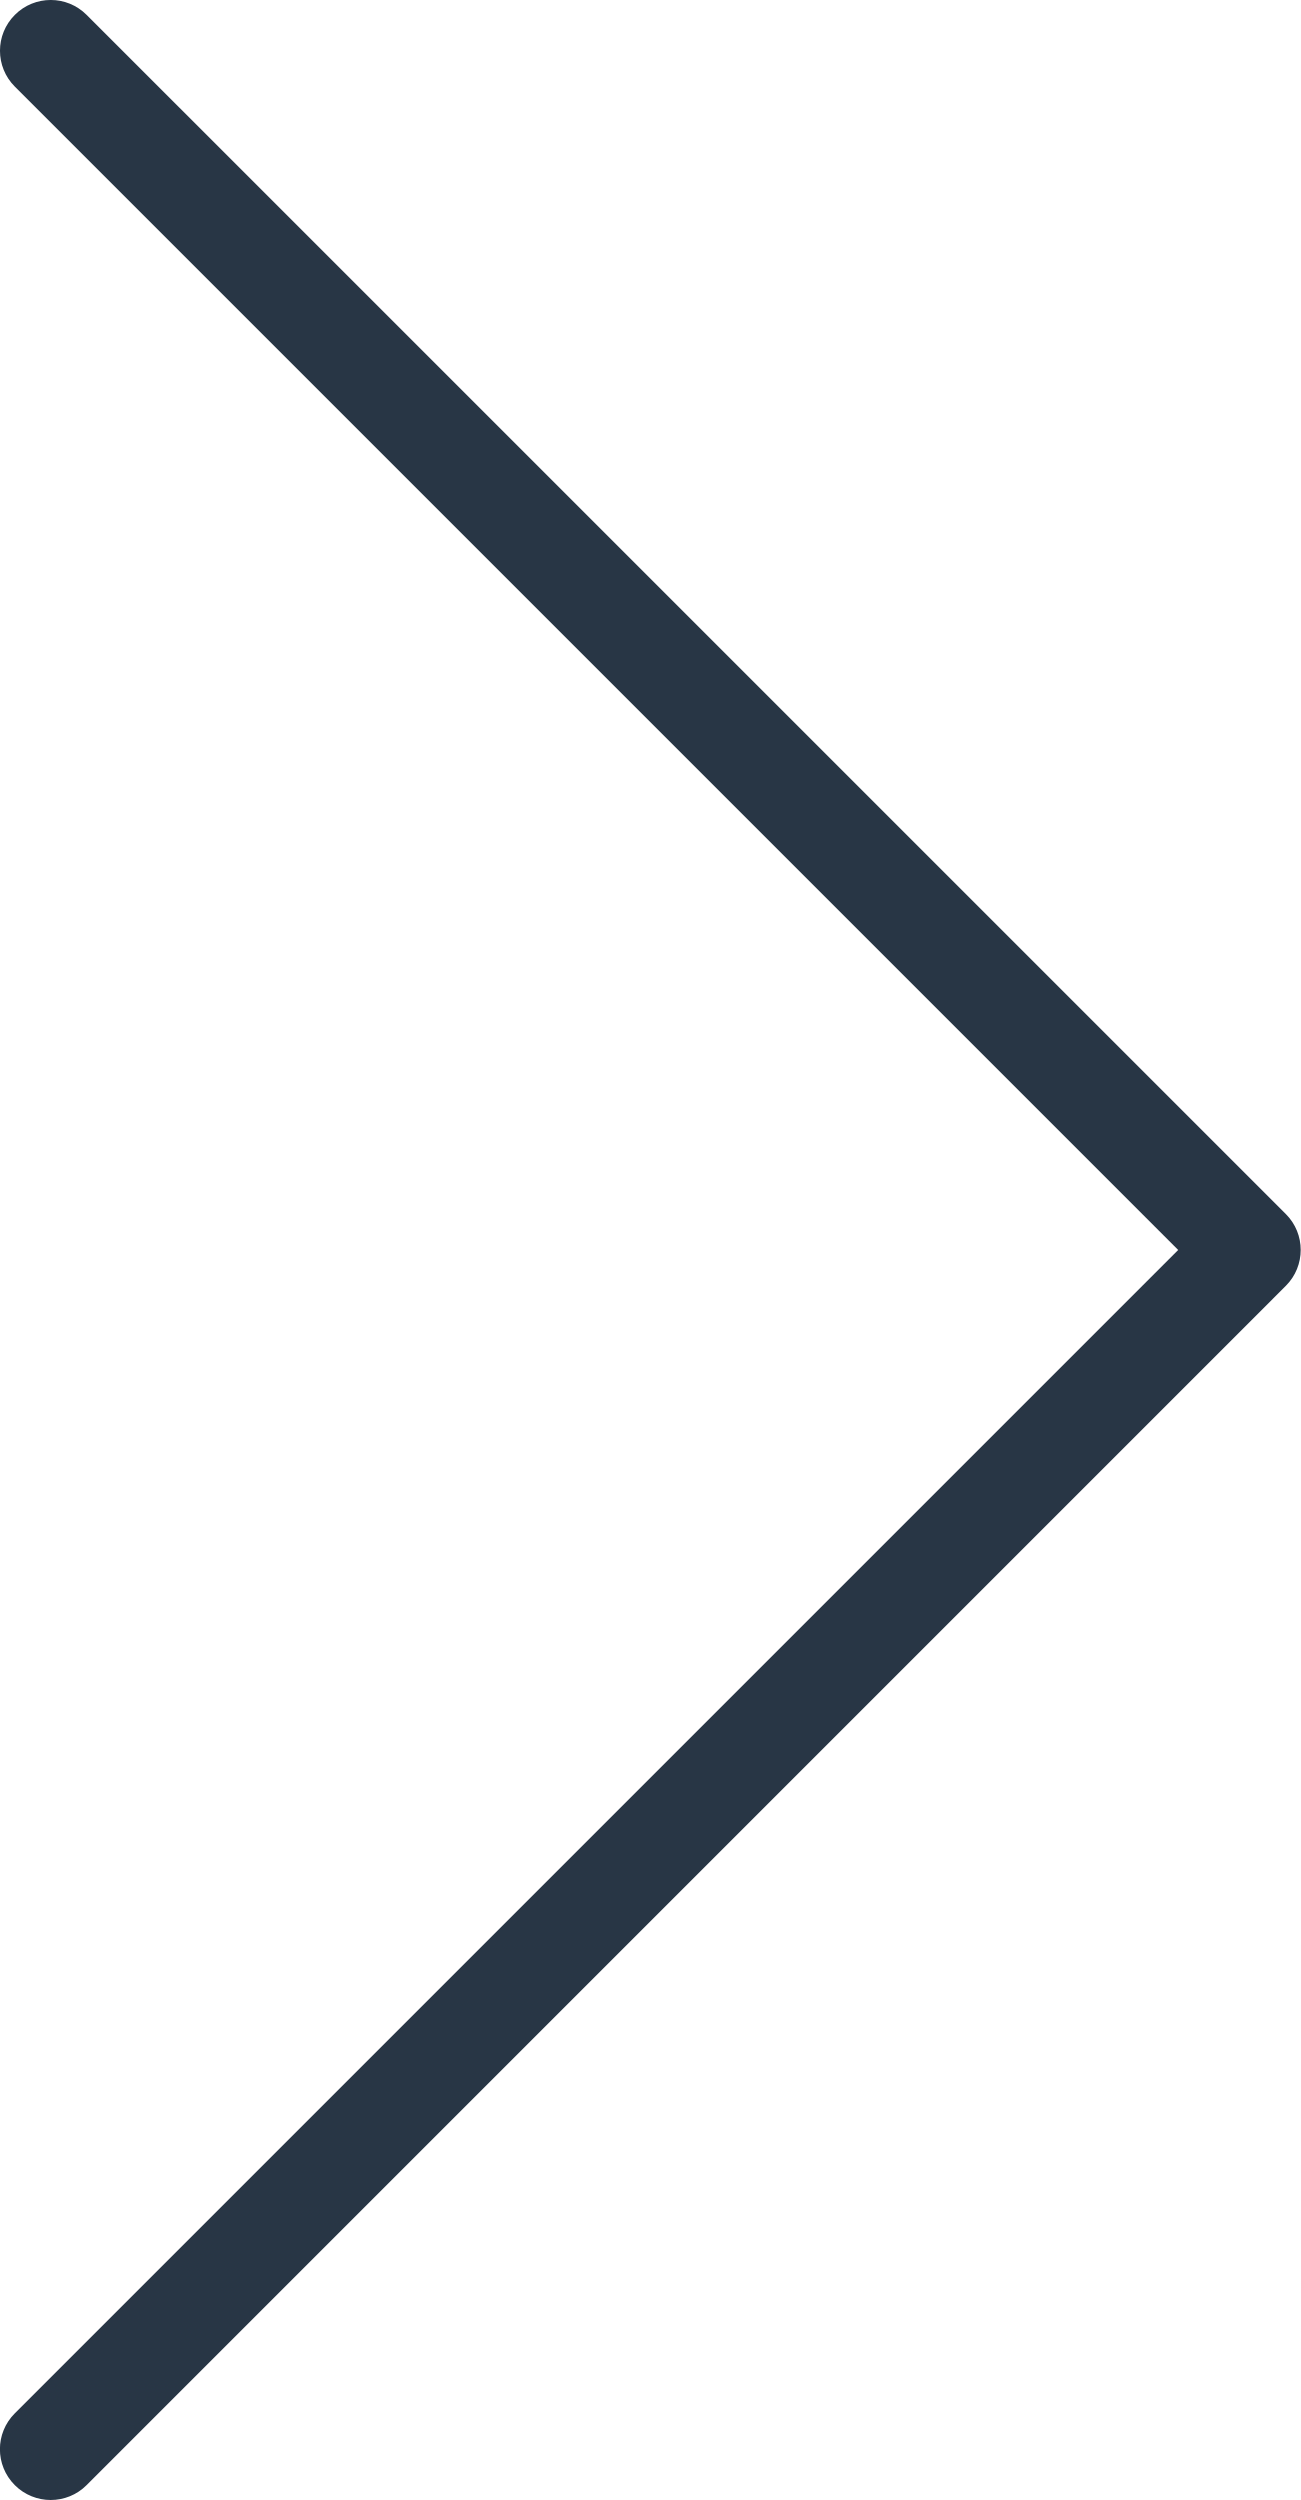
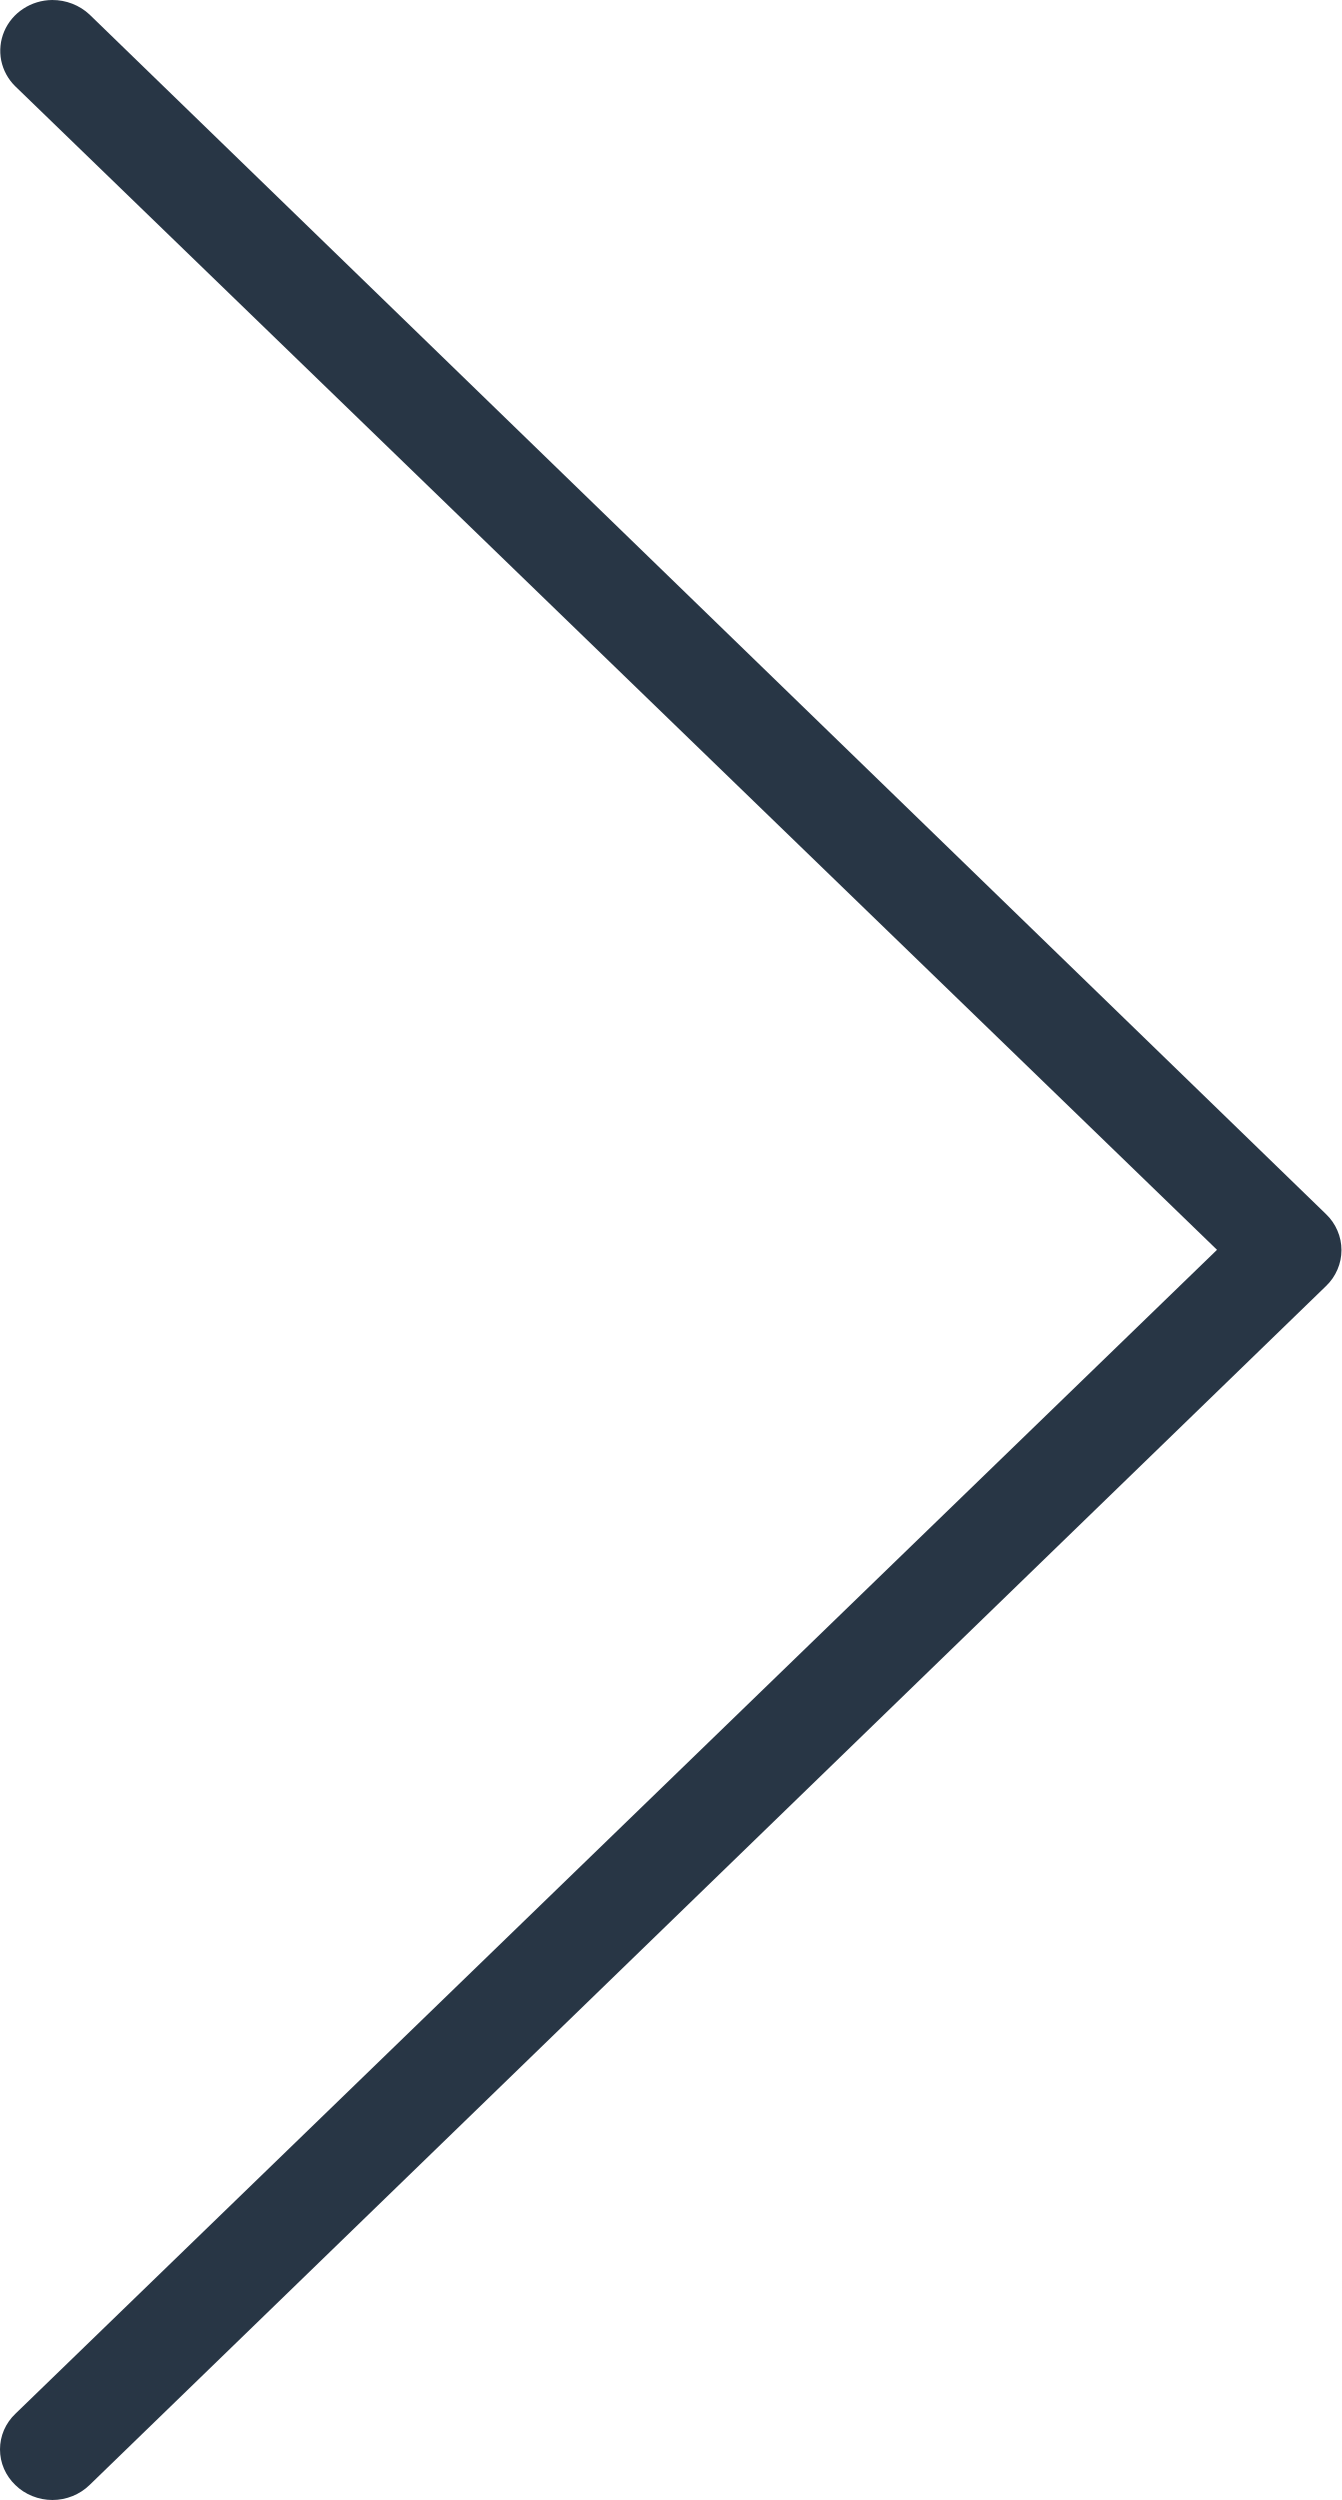
- <svg xmlns="http://www.w3.org/2000/svg" version="1.1" id="Layer_1" x="0px" y="0px" width="21.706px" height="41.719px" viewBox="0 0 21.706 41.719" enable-background="new 0 0 21.706 41.719" xml:space="preserve">
-   <path fill="#283645" d="M19.661,20.859L0.248,1.446c-0.331-0.331-0.331-0.867,0-1.198c0.33-0.331,0.867-0.331,1.197,0l20.013,20.012 c0.33,0.33,0.33,0.867,0,1.197L1.445,41.471c-0.164,0.165-0.382,0.248-0.599,0.248s-0.434-0.083-0.599-0.248 c-0.331-0.331-0.331-0.867,0-1.198L19.661,20.859z" />
+ <svg xmlns="http://www.w3.org/2000/svg" width="22" height="41" viewBox="0 0 22 41" fill="none">
+   <path d="M19.959 20.497L0.252 39.586C0.172 39.662 0.109 39.753 0.065 39.853C0.022 39.954 0 40.062 0 40.17C0 40.279 0.022 40.387 0.065 40.487C0.109 40.588 0.172 40.679 0.252 40.755C0.331 40.833 0.426 40.894 0.531 40.936C0.635 40.978 0.747 41 0.86 41C0.973 41 1.085 40.978 1.189 40.936C1.293 40.894 1.388 40.833 1.468 40.755L21.747 21.091C21.828 21.014 21.891 20.922 21.934 20.821C21.978 20.72 22 20.611 22 20.502C22 20.392 21.978 20.283 21.934 20.182C21.891 20.081 21.828 19.989 21.747 19.912L1.468 0.238C1.303 0.084 1.083 -0.001 0.855 7.62939e-06C0.686 0.002 0.522 0.051 0.382 0.143C0.242 0.234 0.133 0.364 0.069 0.515C0.005 0.666 -0.012 0.832 0.02 0.993C0.053 1.153 0.133 1.301 0.252 1.417L19.959 20.497Z" fill="#283645" />
</svg>
